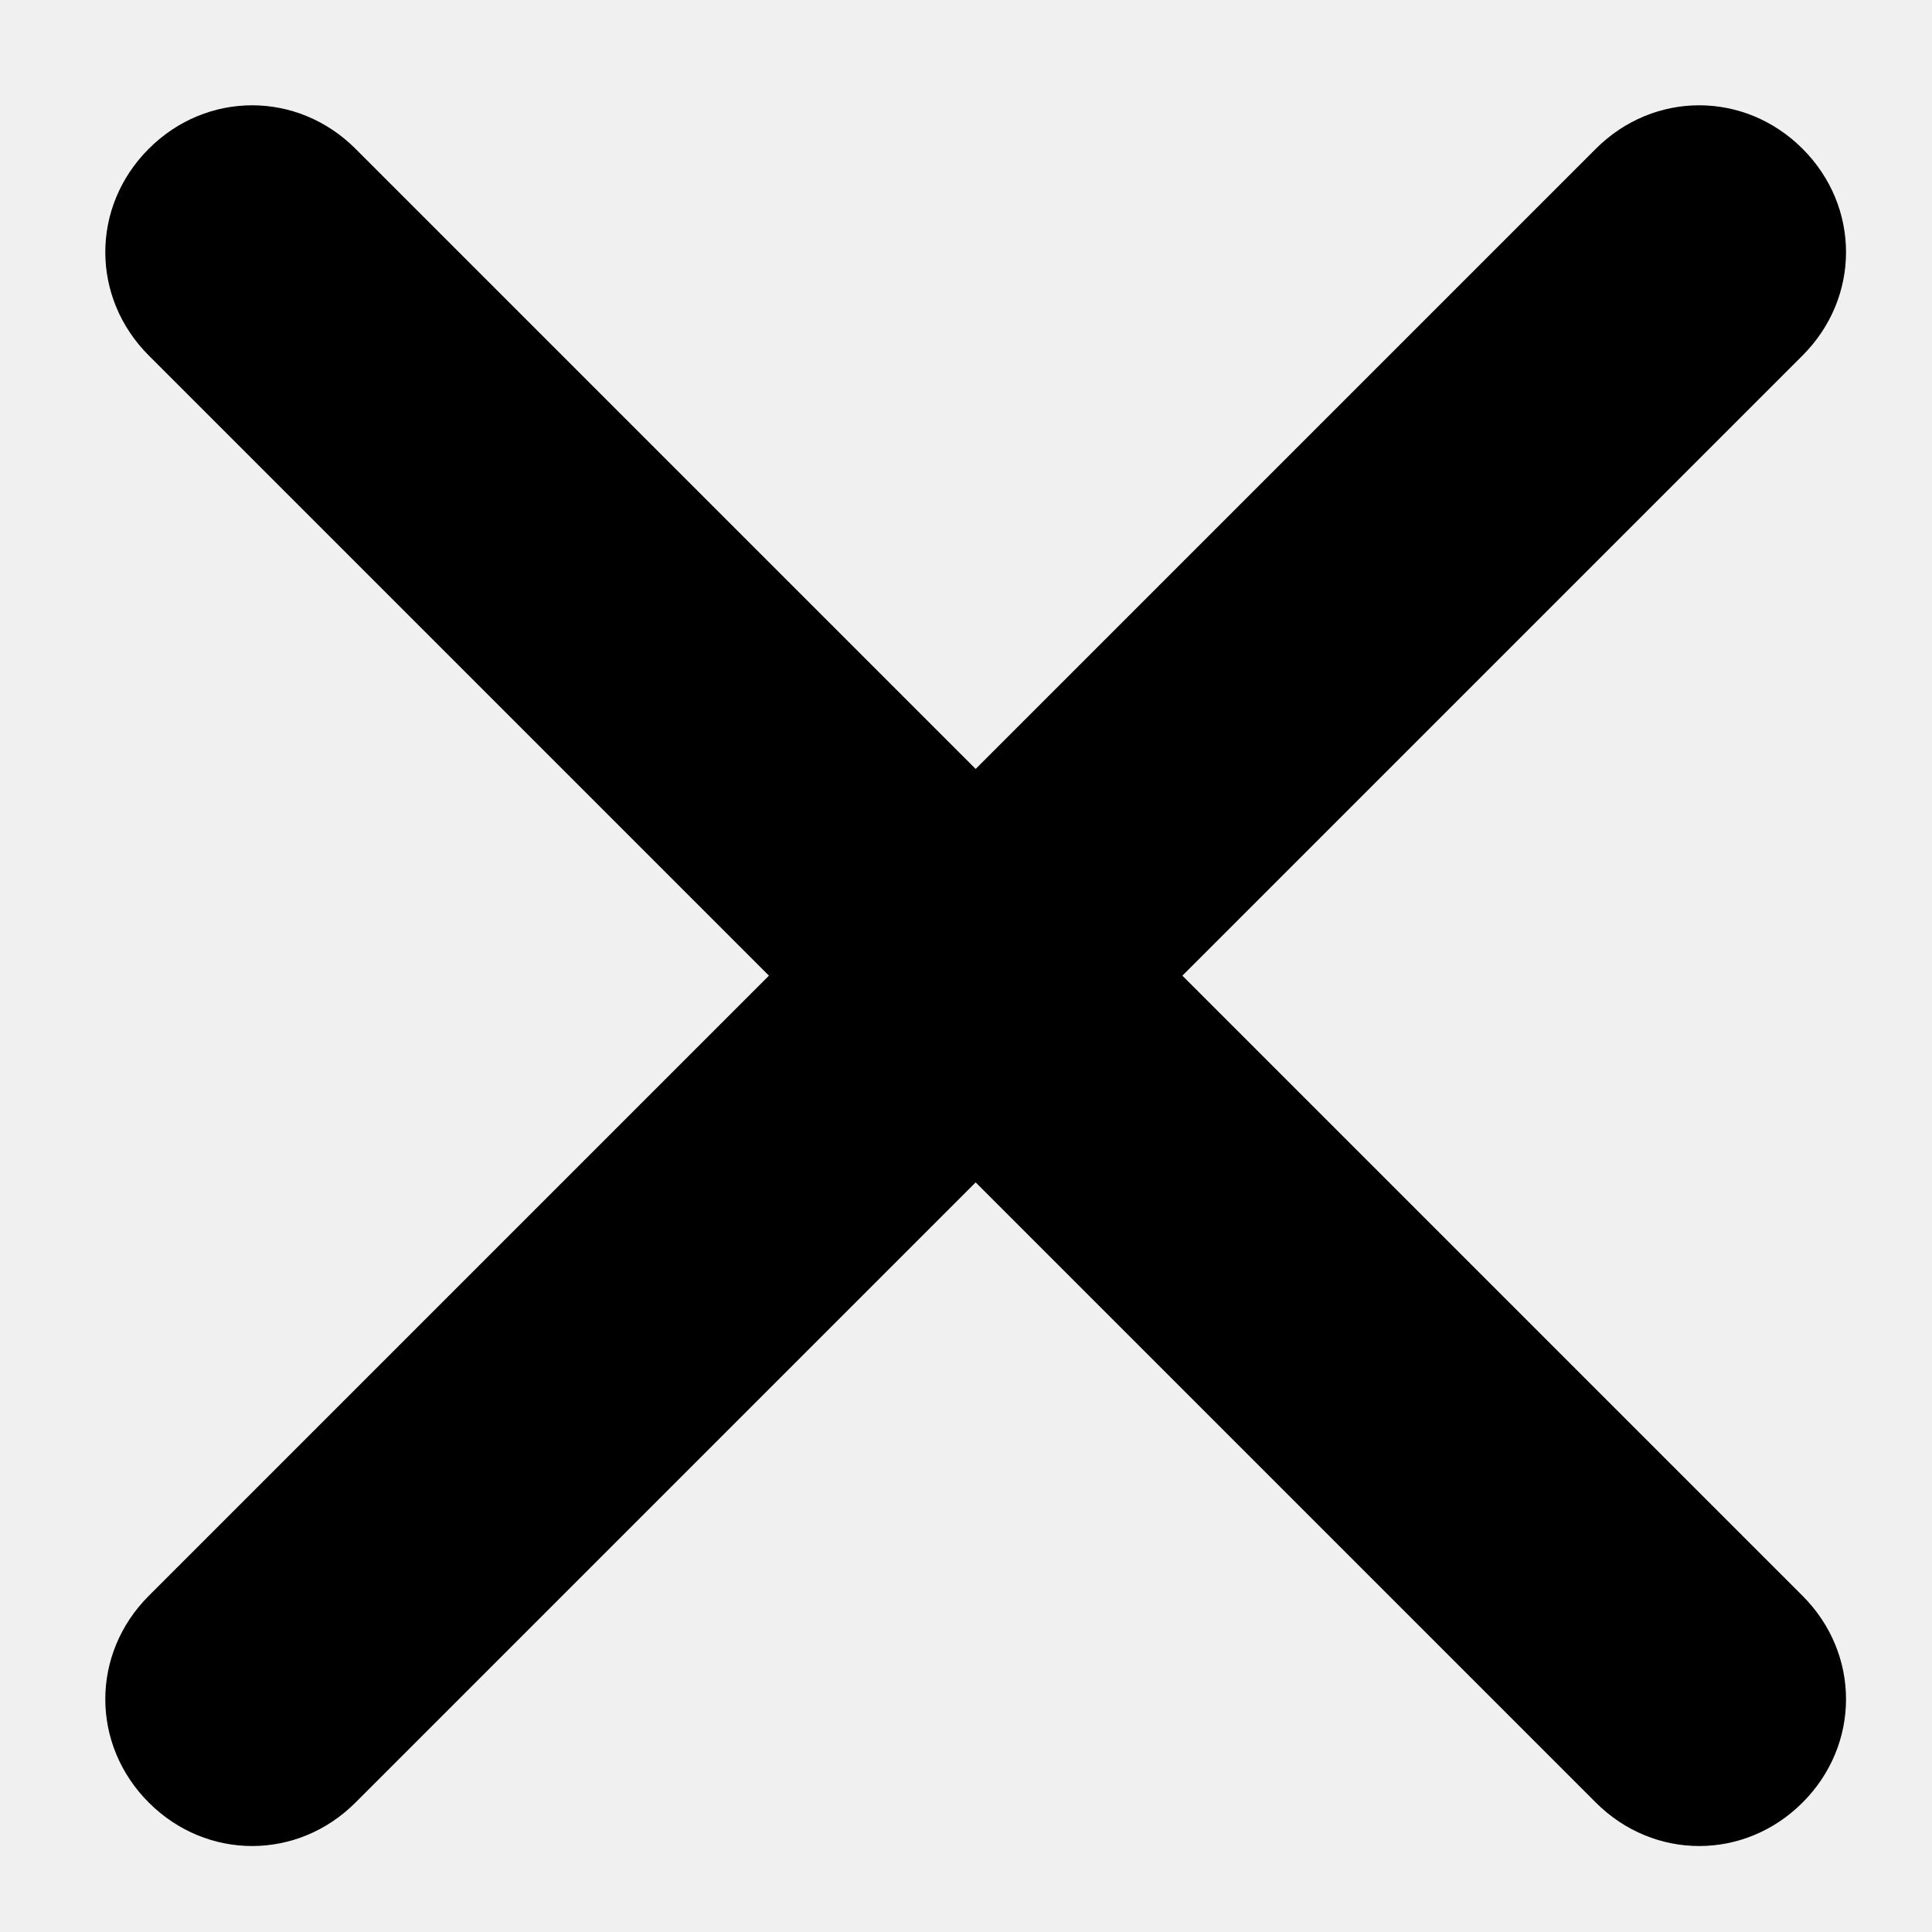
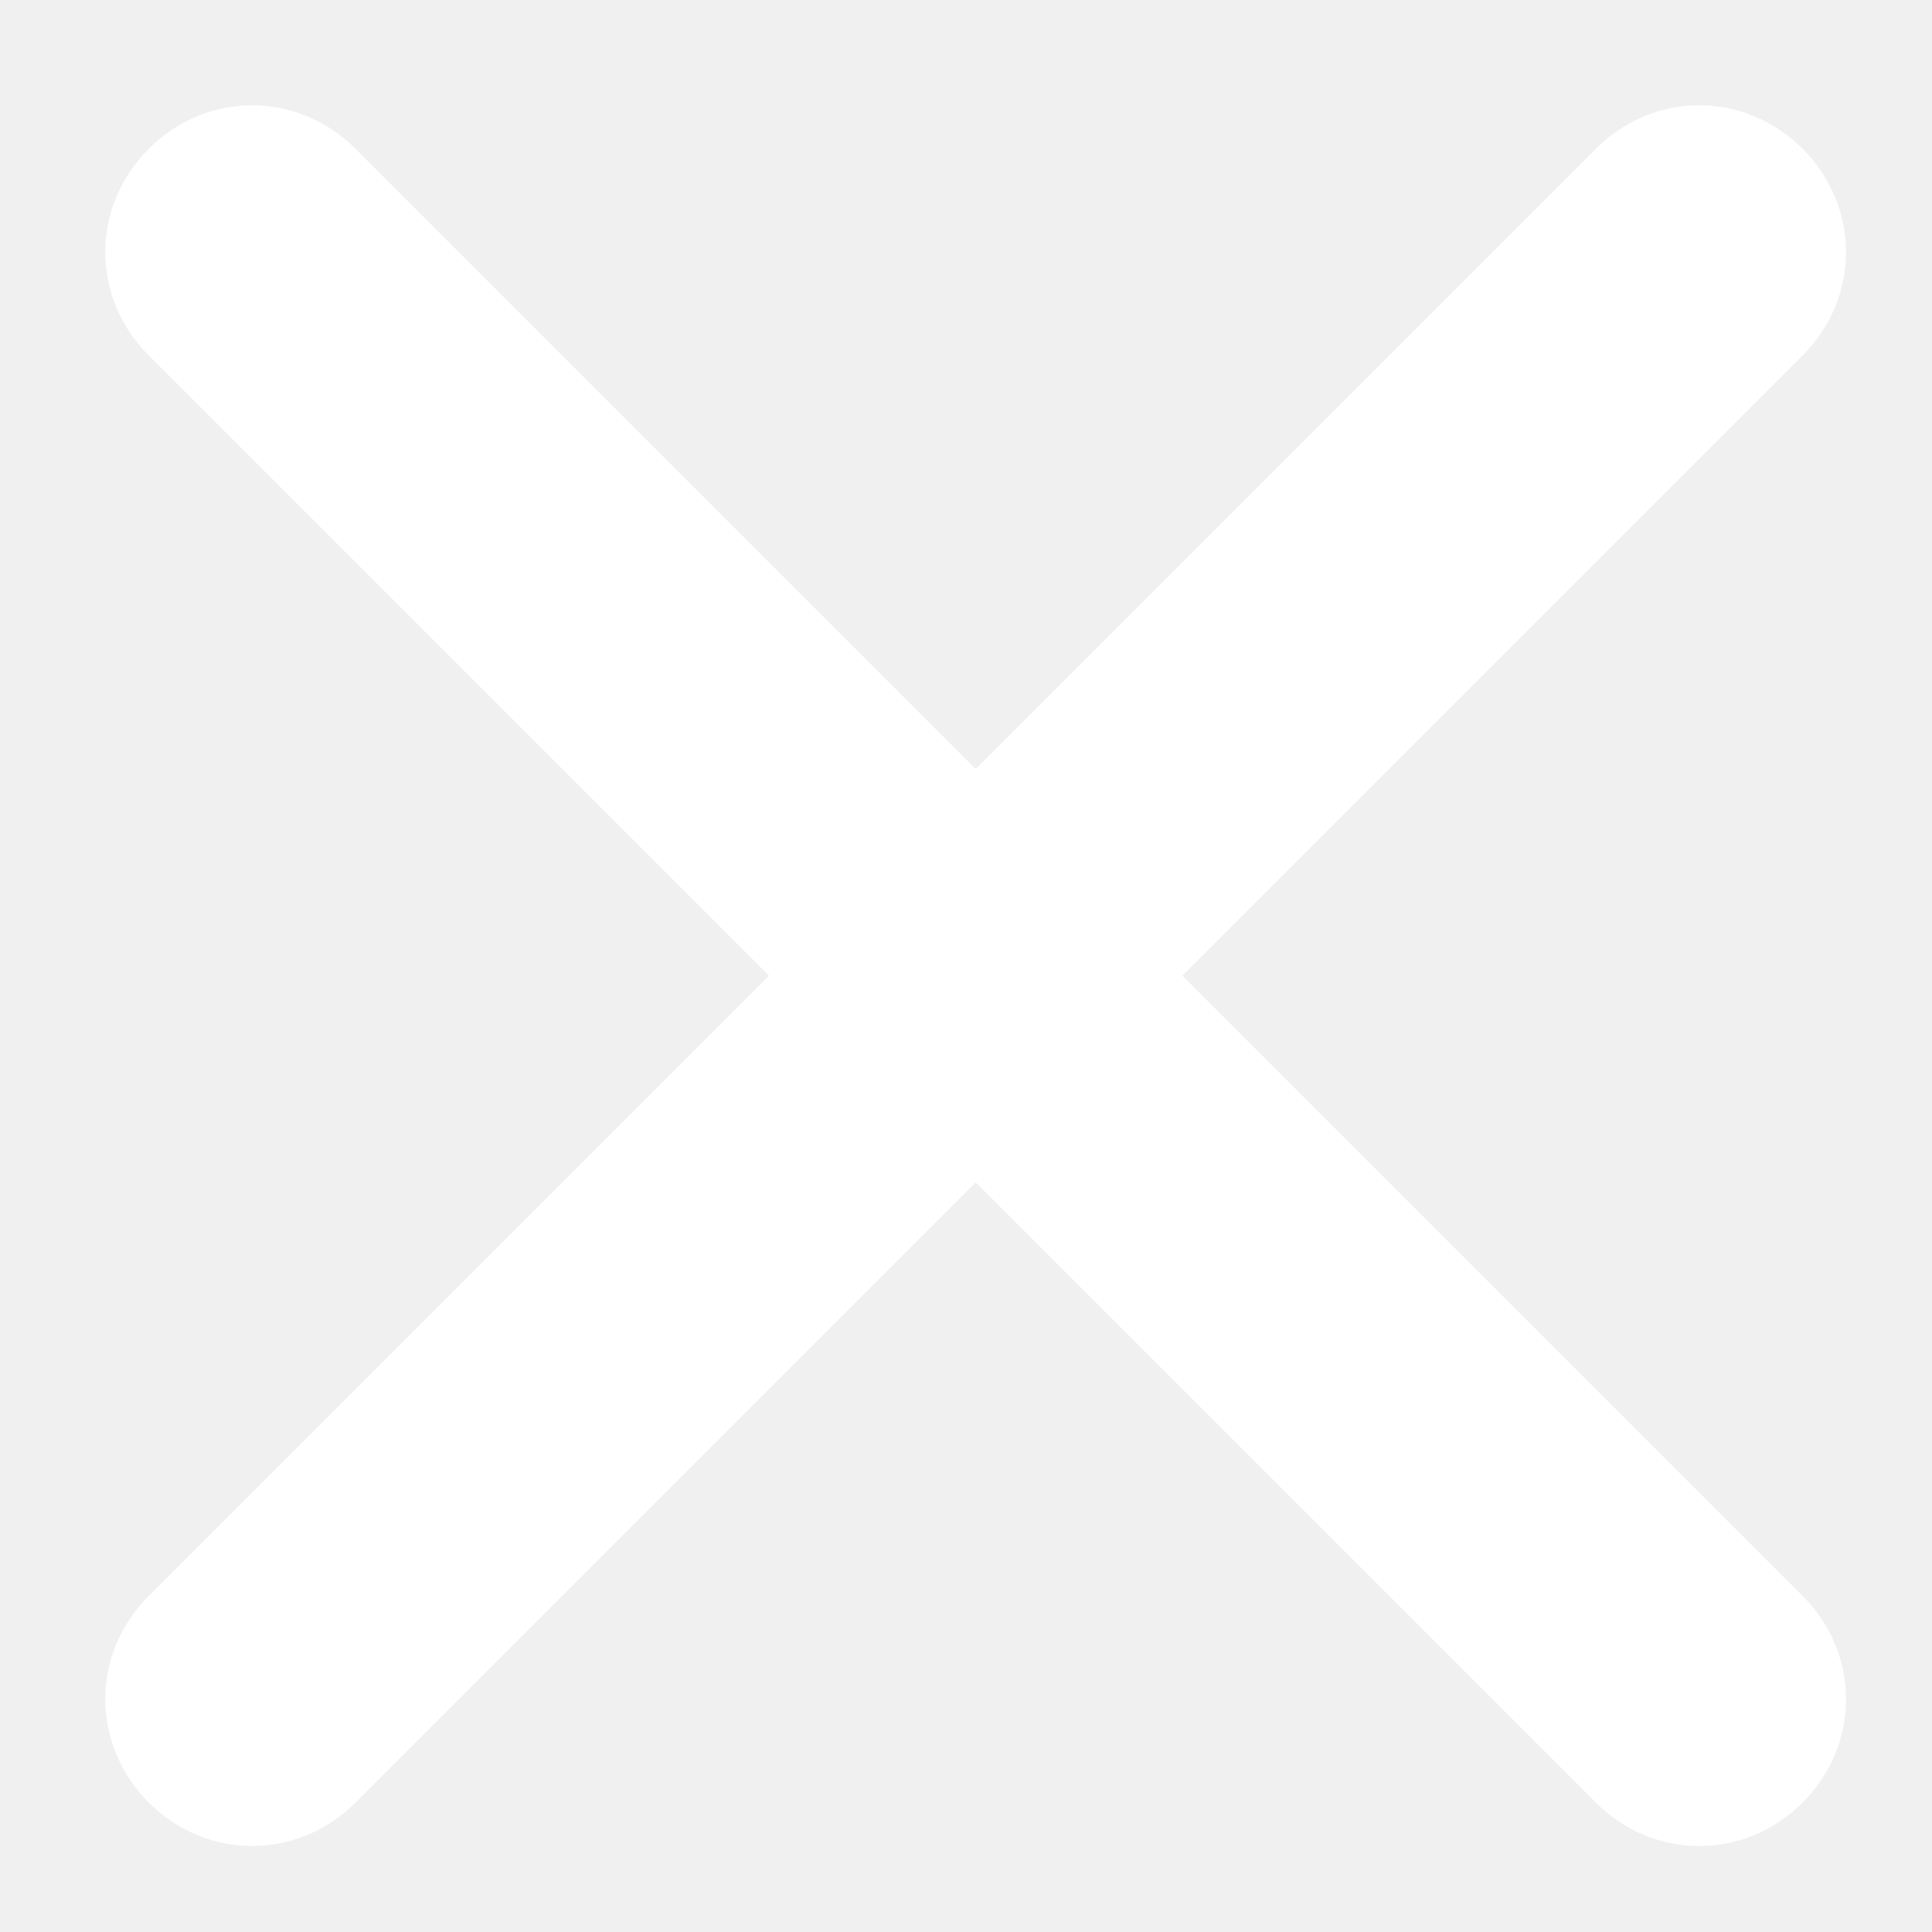
- <svg xmlns="http://www.w3.org/2000/svg" height="300px" width="300px" fill="#000000" version="1.1" x="0px" y="0px" viewBox="0 0 100 100" style="enable-background:new 0 0 100 100;" xml:space="preserve">
-   <style type="text/css">
- 	.st0{fill-rule:evenodd;clip-rule:evenodd;}
- </style>
-   <path class="st0" d="M61.2,50.5l32.1,32.1c3,3,3,7.7,0,10.7c-3,3-7.7,3-10.7,0L50.5,61.2L18.4,93.3c-3,3-7.7,3-10.7,0  c-3-3-3-7.7,0-10.7l32.1-32.1L7.7,18.4c-3-3-3-7.7,0-10.7s7.7-3,10.7,0l32.1,32.1L82.6,7.7c3-3,7.7-3,10.7,0c3,3,3,7.7,0,10.7  L61.2,50.5z" />
+ <svg xmlns="http://www.w3.org/2000/svg" width="100%" height="100%" viewBox="0 0 300 300" version="1.1" xml:space="preserve" style="fill-rule:evenodd;clip-rule:evenodd;stroke-linejoin:round;stroke-miterlimit:2;">
+   <path d="M183.6,151.5l96.3,96.3c9,9 9,23.1 0,32.1c-9,9 -23.1,9 -32.1,-0l-96.3,-96.3l-96.3,96.3c-9,9 -23.1,9 -32.1,-0c-9,-9 -9,-23.1 -0,-32.1l96.3,-96.3l-96.3,-96.3c-9,-9 -9,-23.1 -0,-32.1c9,-9 23.1,-9 32.1,-0l96.3,96.3l96.3,-96.3c9,-9 23.1,-9 32.1,-0c9,9 9,23.1 -0,32.1l-96.3,96.3Z" style="fill:#fff;" />
</svg>
